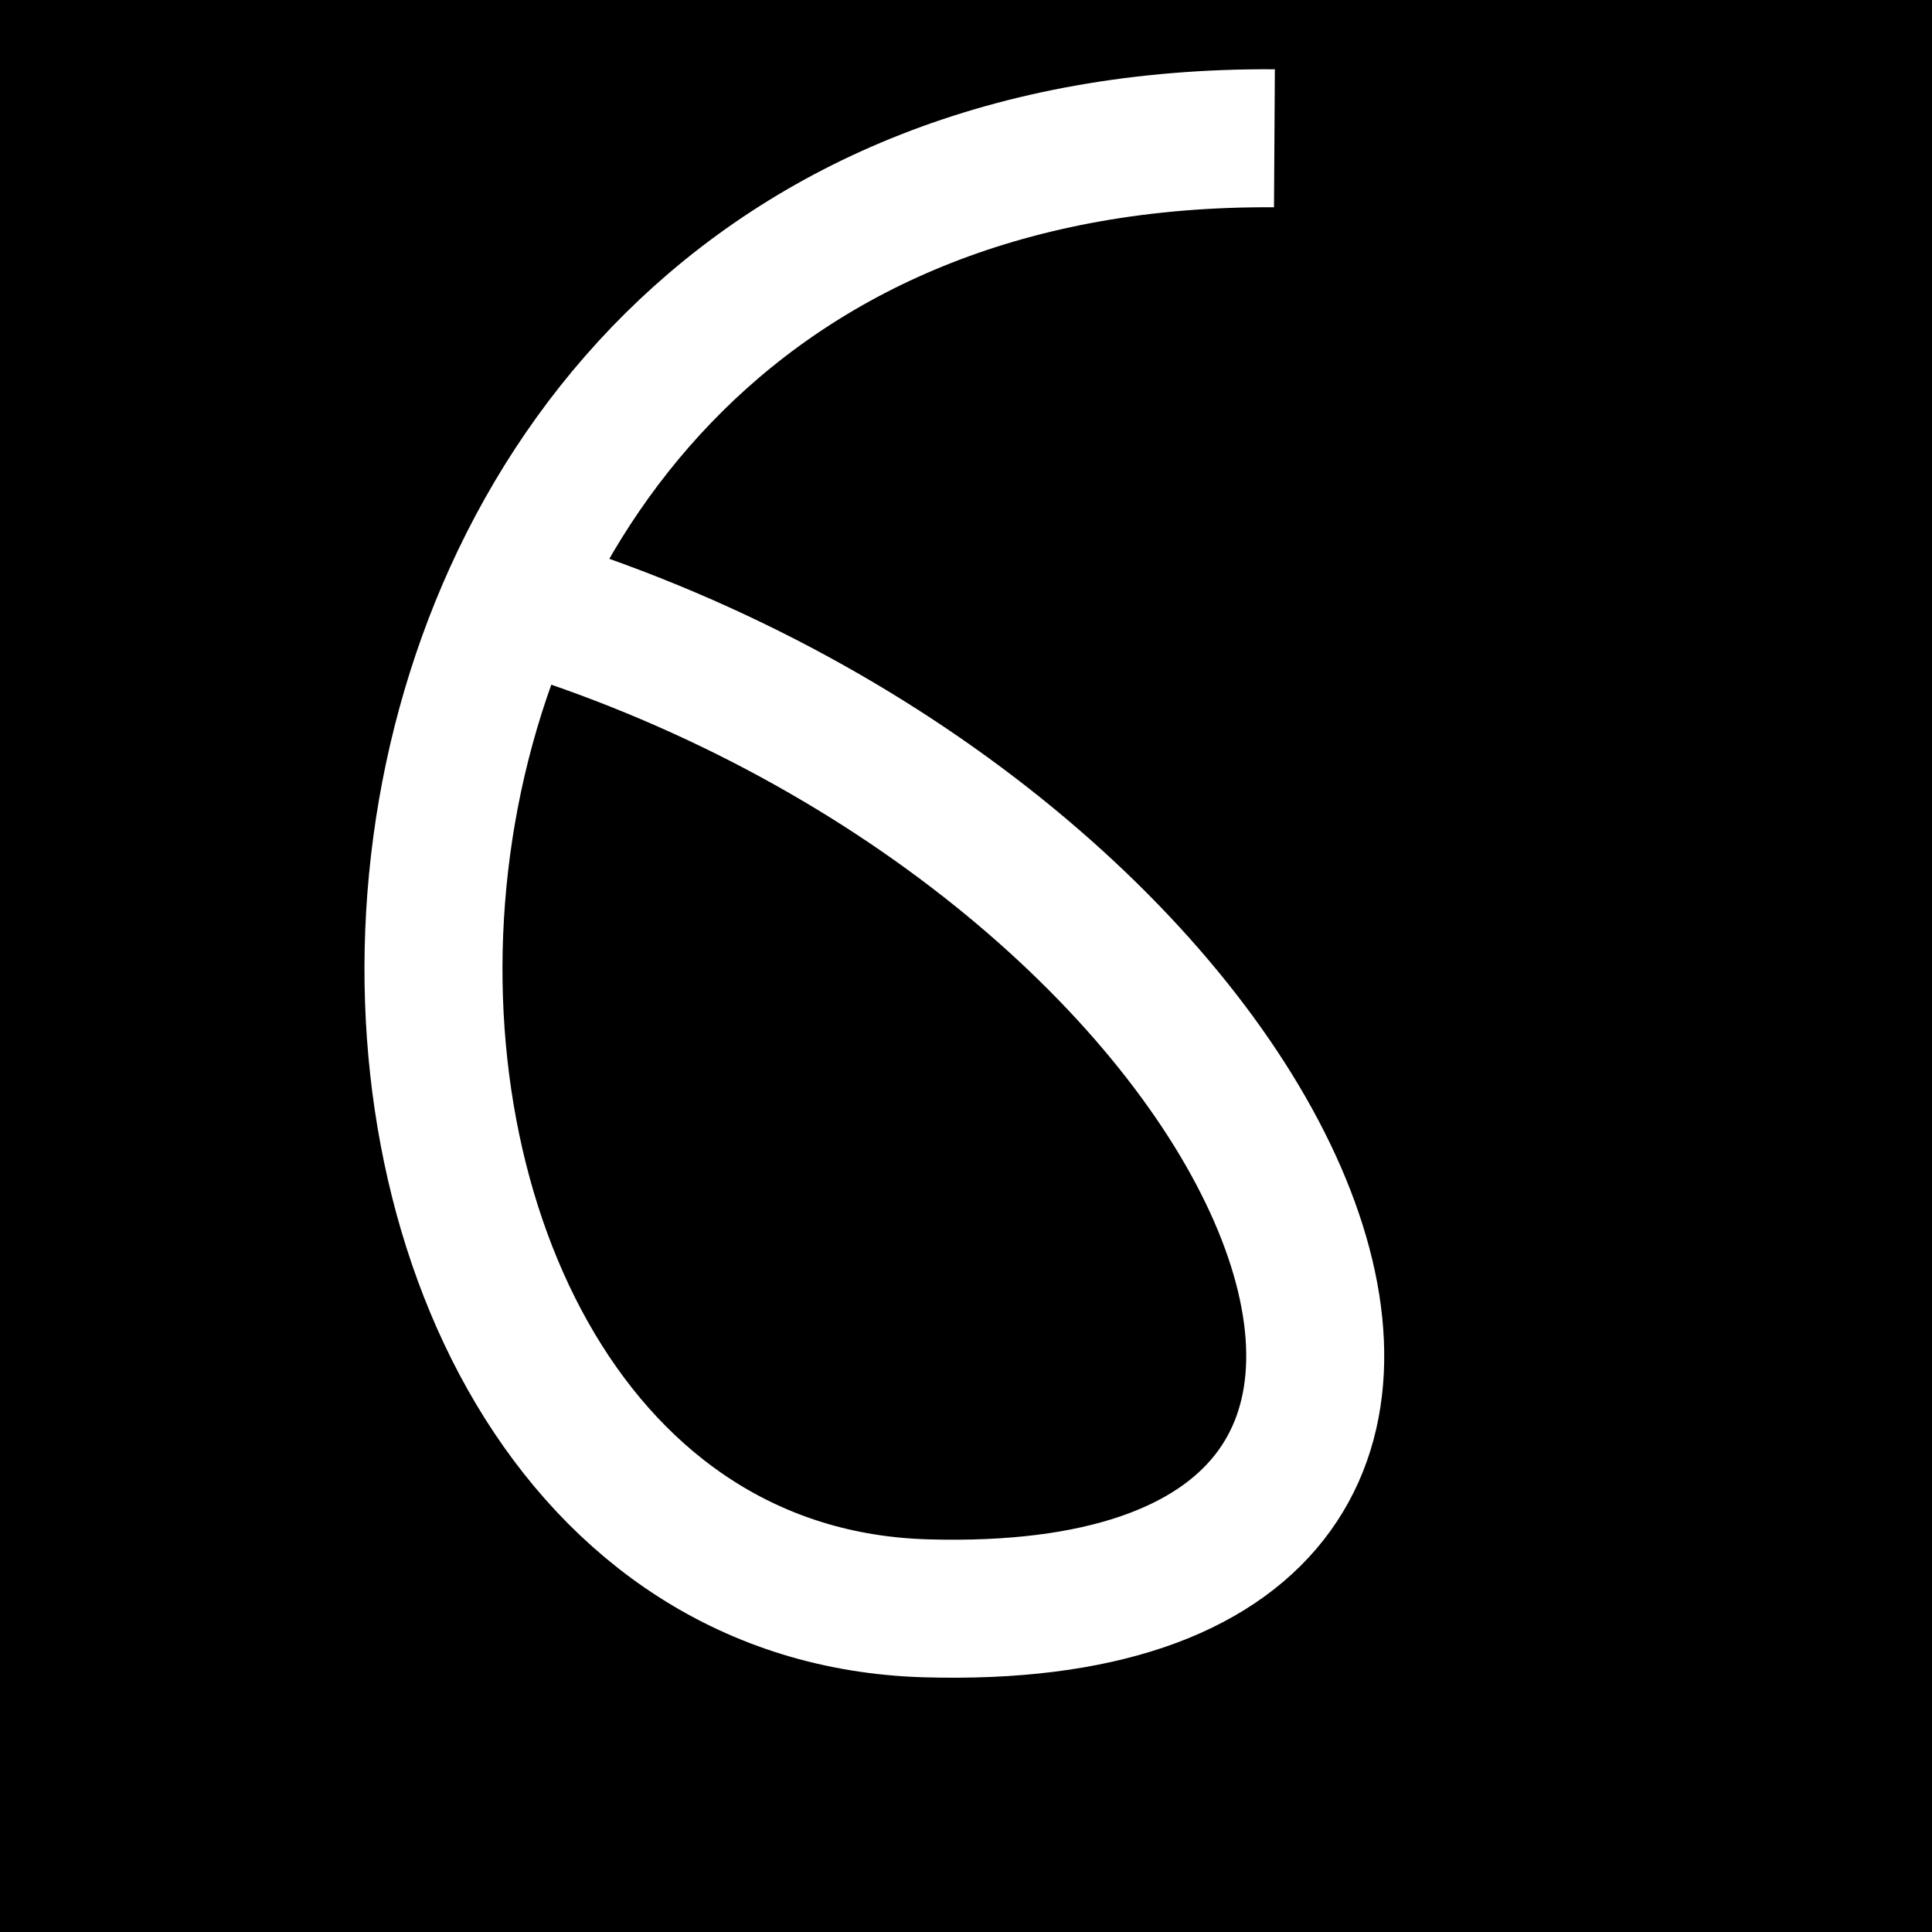
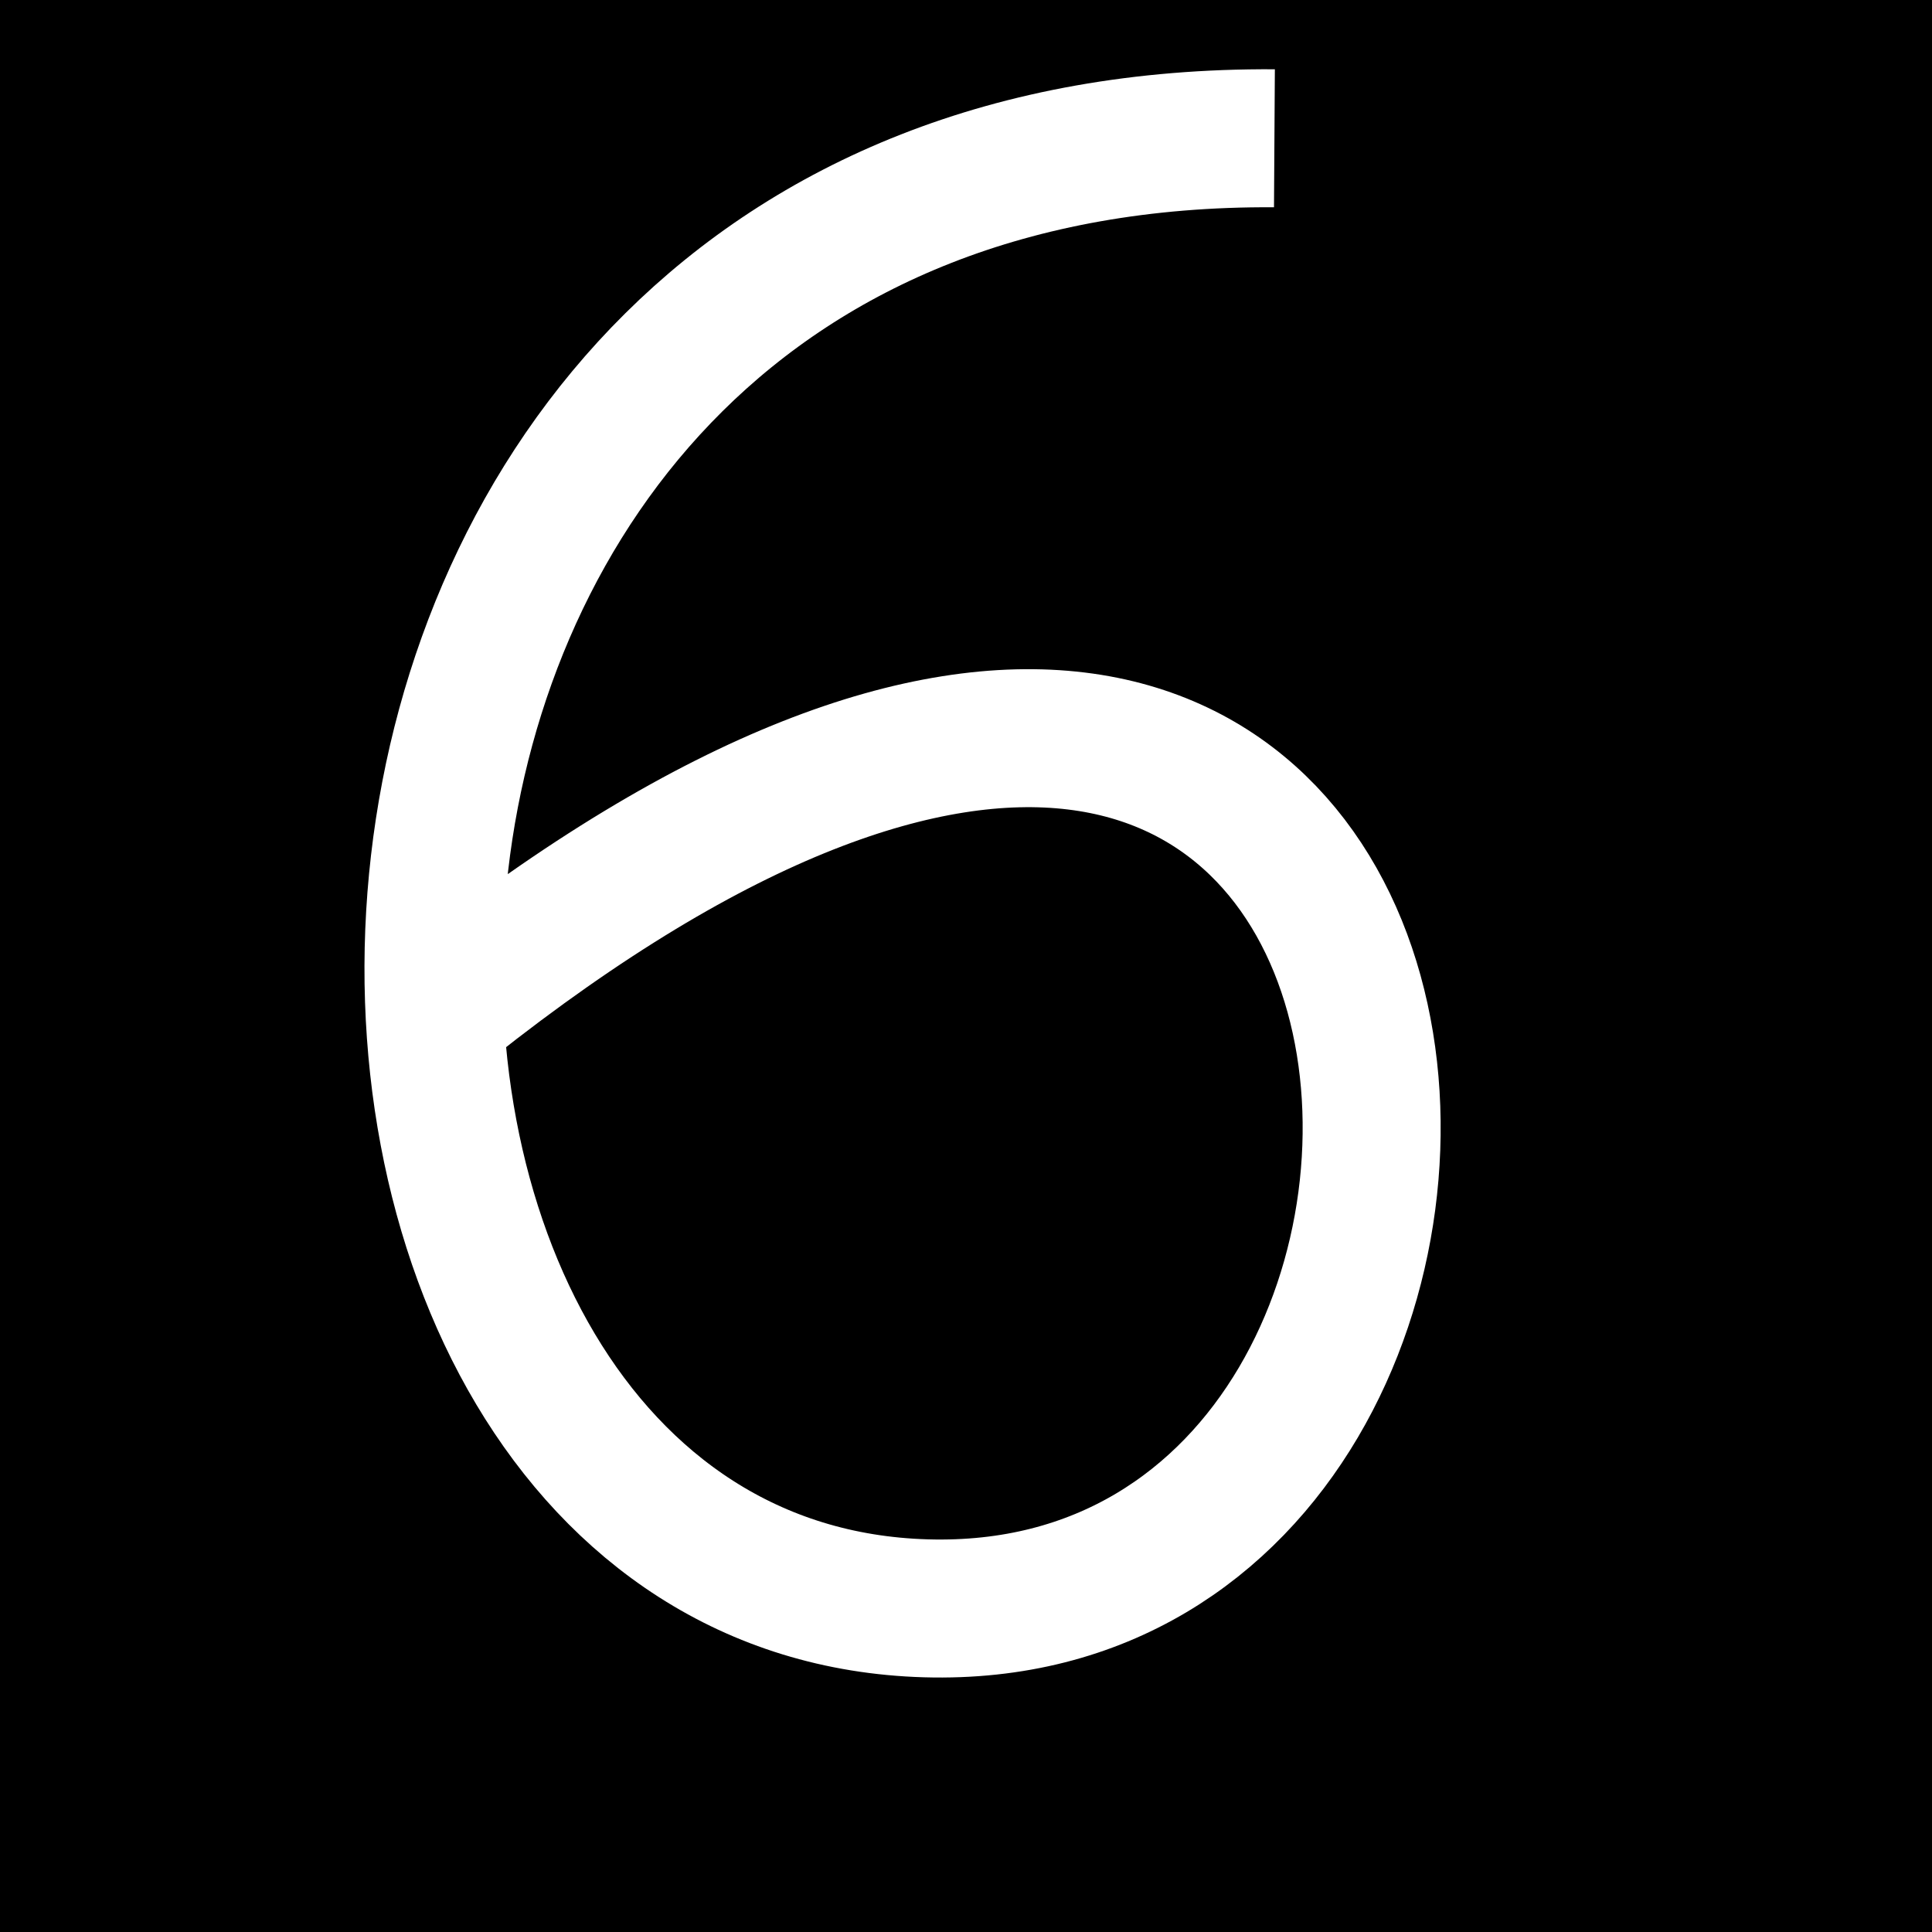
<svg xmlns="http://www.w3.org/2000/svg" width="28mm" height="28mm" viewBox="0 0 28 28" version="1.1" id="svg5">
  <defs id="defs2" />
  <g id="layer1">
    <rect style="fill:#000000;fill-opacity:1;stroke:none;stroke-width:0;stroke-dasharray:none" id="rect234" width="28" height="28" x="0" y="0" />
-     <path style="fill:none;fill-opacity:1;stroke:#ffffff;stroke-width:2;stroke-linecap:butt;stroke-linejoin:miter;stroke-dasharray:none;stroke-opacity:1" d="M 8.221,8.945 C 18.912,12.596 23.575,23.604 13.419,23.309 3.263,23.015 3.095,1.907 18.47,2.004" id="path1013" />
+     <path style="fill:none;fill-opacity:1;stroke:#ffffff;stroke-width:2;stroke-linecap:butt;stroke-linejoin:miter;stroke-dasharray:none;stroke-opacity:1" d="M 6.514,14.549 C 22.108,2.176 23.575,23.604 13.419,23.309 3.263,23.015 3.095,1.907 18.47,2.004" id="path1013" />
  </g>
</svg>
